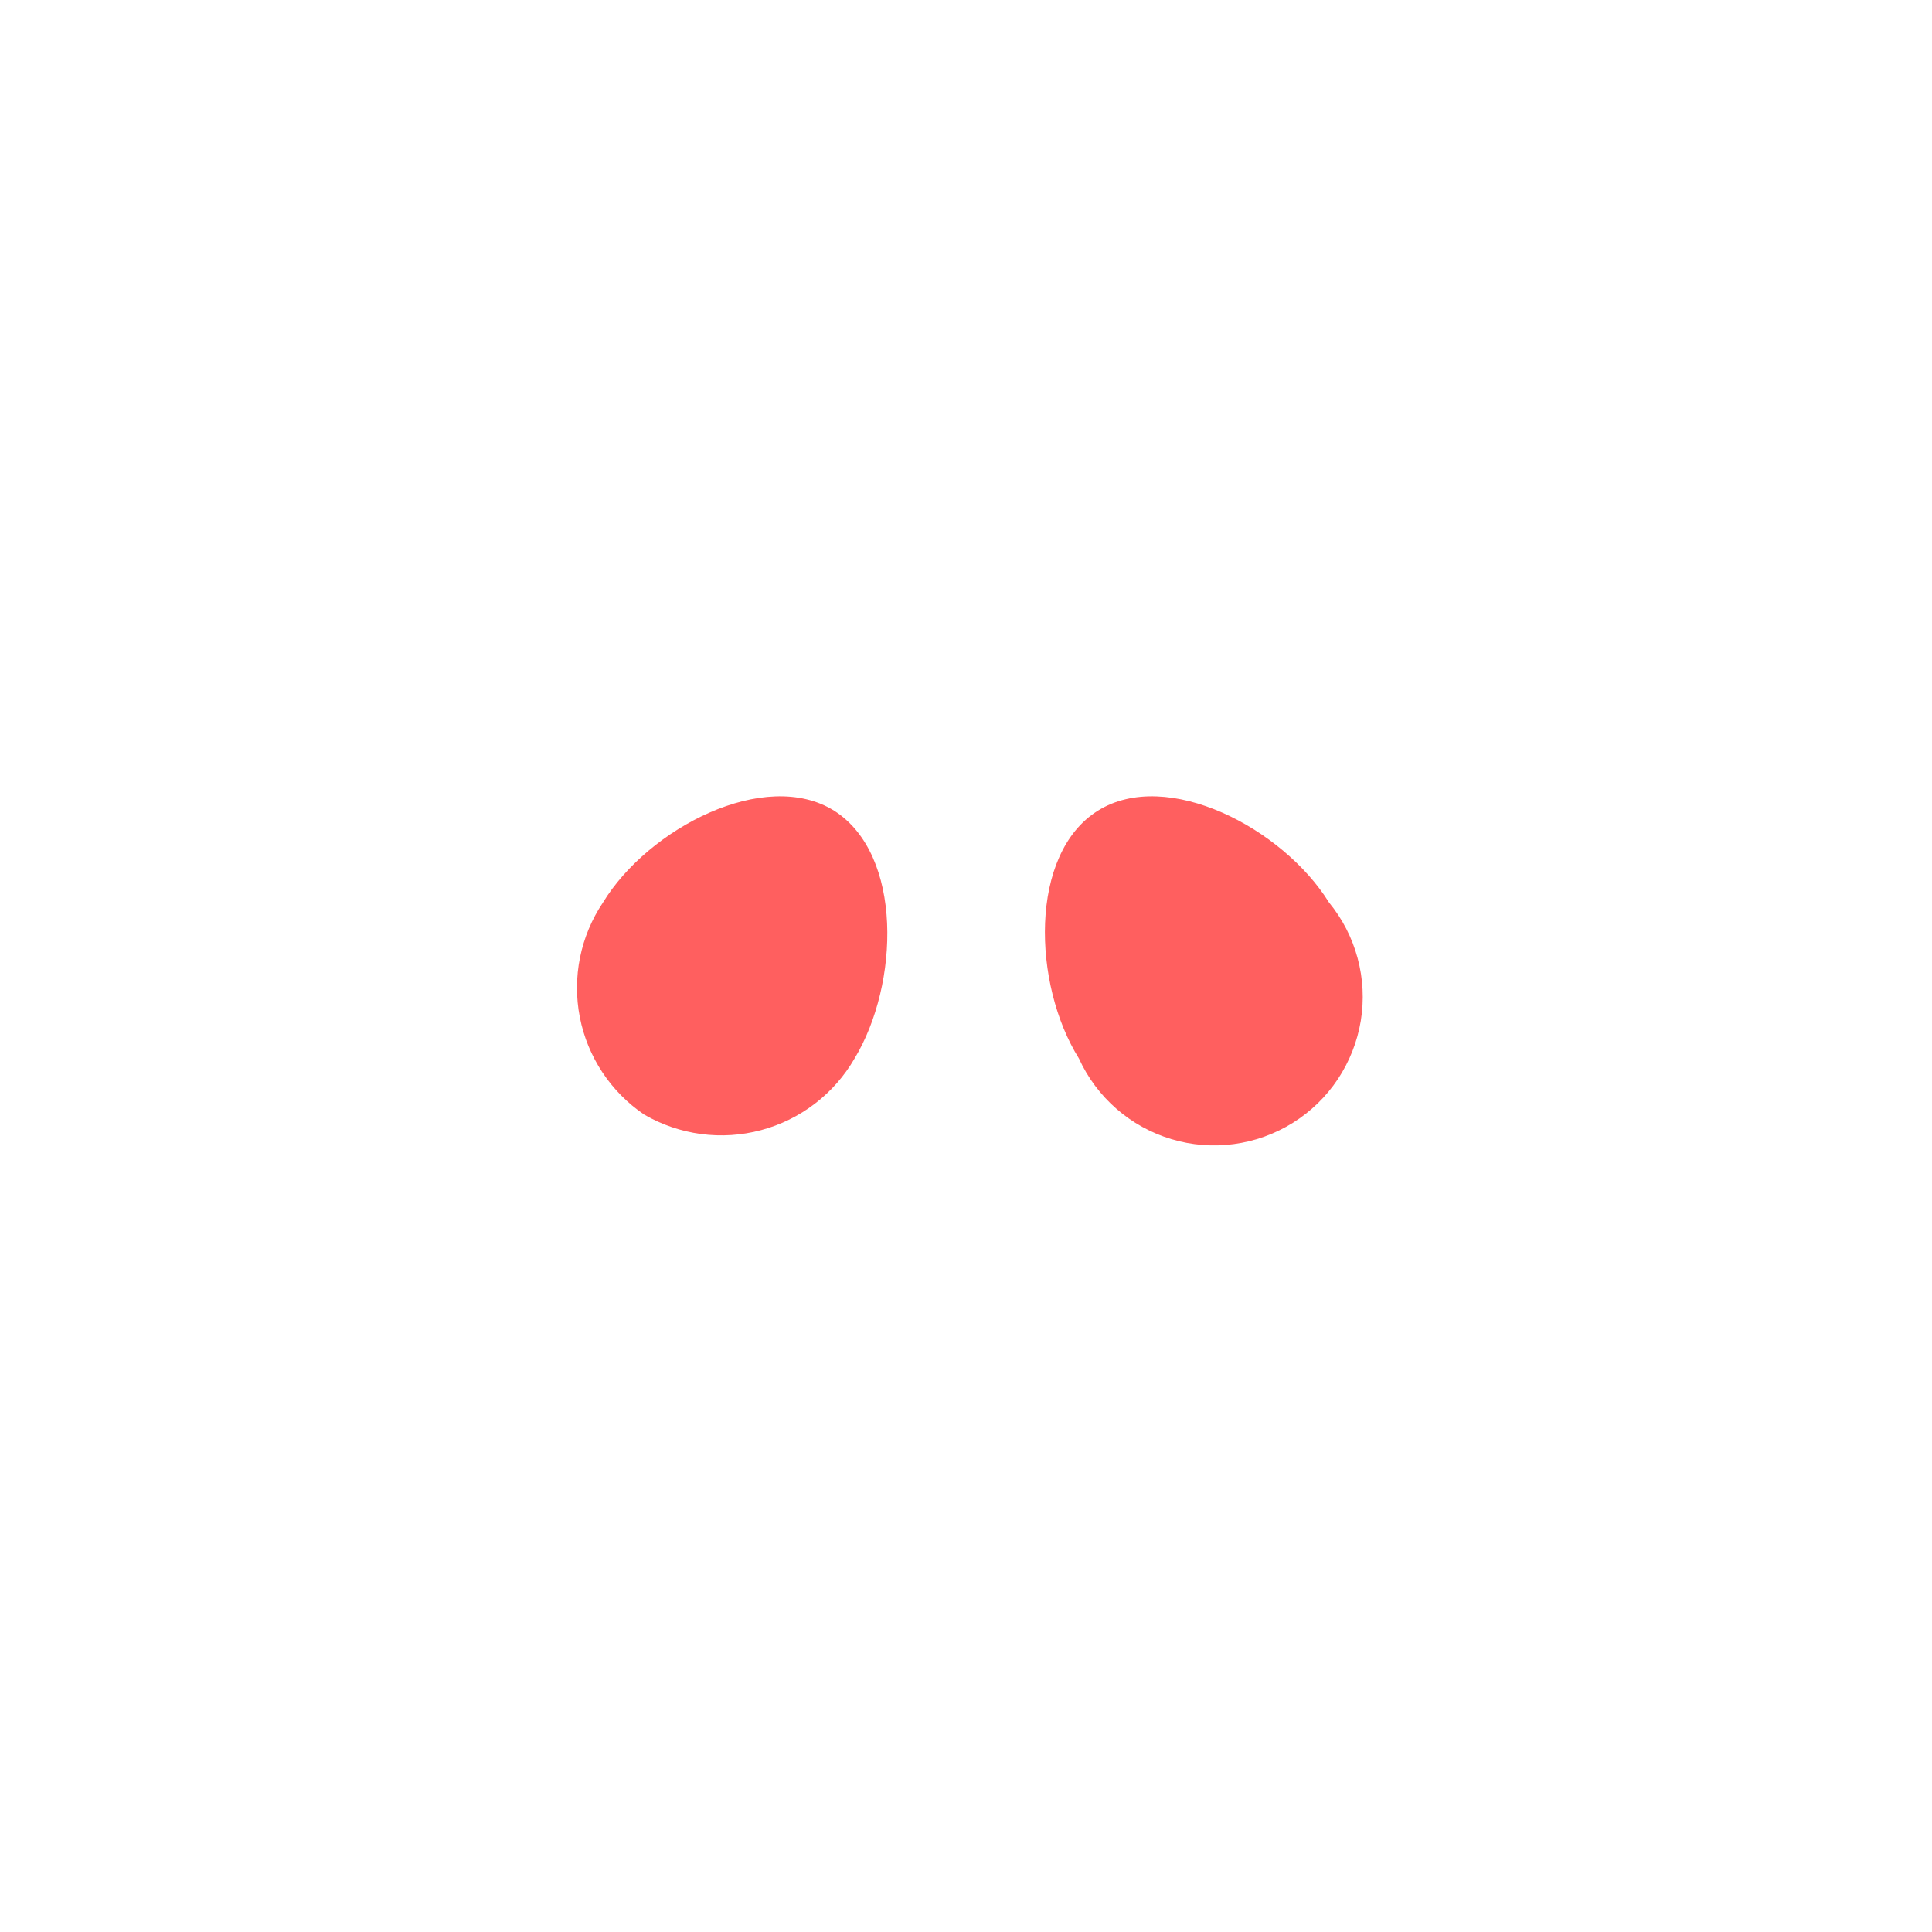
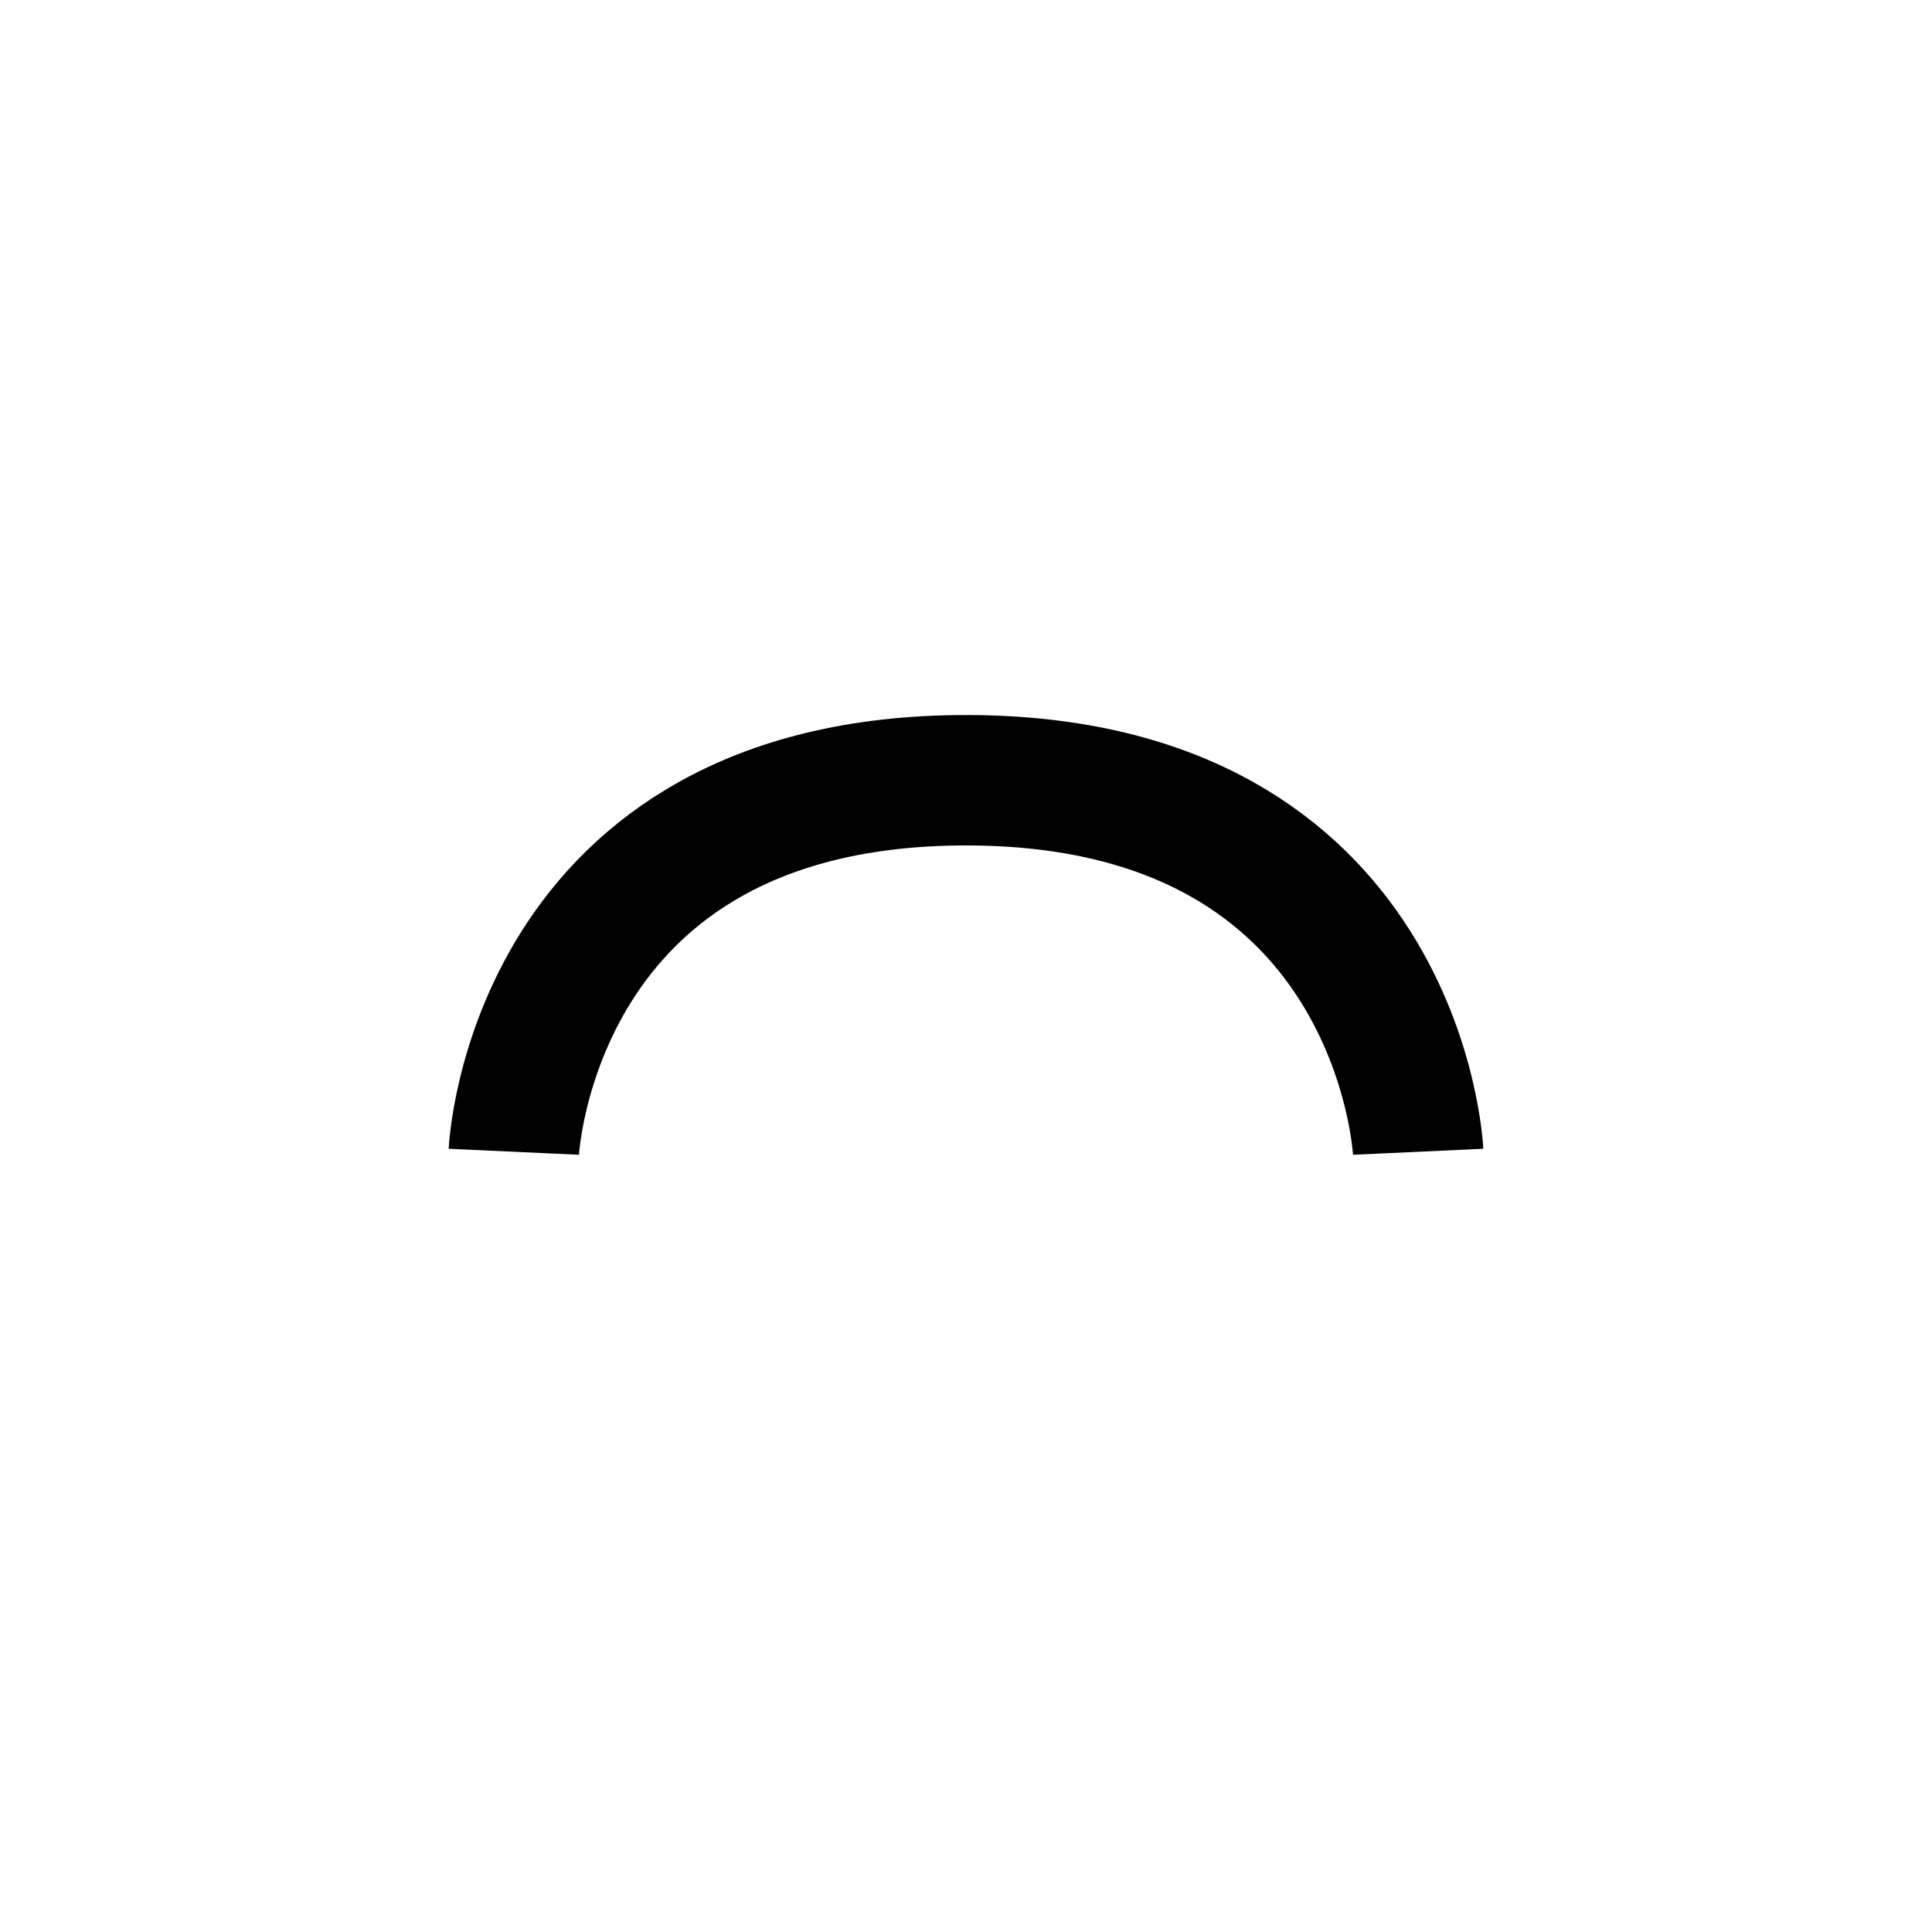
<svg xmlns="http://www.w3.org/2000/svg" width="52" height="52" viewBox="0 0 52 52" fill="none">
-   <g id="nose-03">
-     <path id="Vector" d="M22.45 21.82C20.59 20.66 17.45 22.29 16.23 24.29C15.622 25.195 15.397 26.304 15.605 27.375C15.813 28.445 16.437 29.389 17.34 30C17.811 30.273 18.331 30.45 18.87 30.522C19.409 30.594 19.957 30.558 20.483 30.418C21.009 30.278 21.501 30.036 21.933 29.705C22.365 29.374 22.728 28.961 23 28.49C24.21 26.49 24.31 23 22.45 21.82ZM35.77 24.29C34.53 22.29 31.41 20.66 29.55 21.82C27.69 22.98 27.79 26.49 29.04 28.49C29.276 29.008 29.62 29.469 30.049 29.843C30.478 30.217 30.981 30.495 31.526 30.659C32.071 30.823 32.644 30.869 33.208 30.793C33.772 30.718 34.313 30.523 34.796 30.222C35.279 29.921 35.692 29.52 36.007 29.047C36.322 28.573 36.533 28.038 36.626 27.476C36.718 26.915 36.689 26.34 36.541 25.791C36.394 25.241 36.131 24.73 35.77 24.29Z" fill="#FF5F5F" />
+   <g id="nose-05">
+     <path id="Vector" d="M38.17 31C38.17 31 37.71 21 26 21C14.29 21 13.83 31 13.83 31" stroke="#000000" stroke-width="3.51" />
  </g>
</svg>
